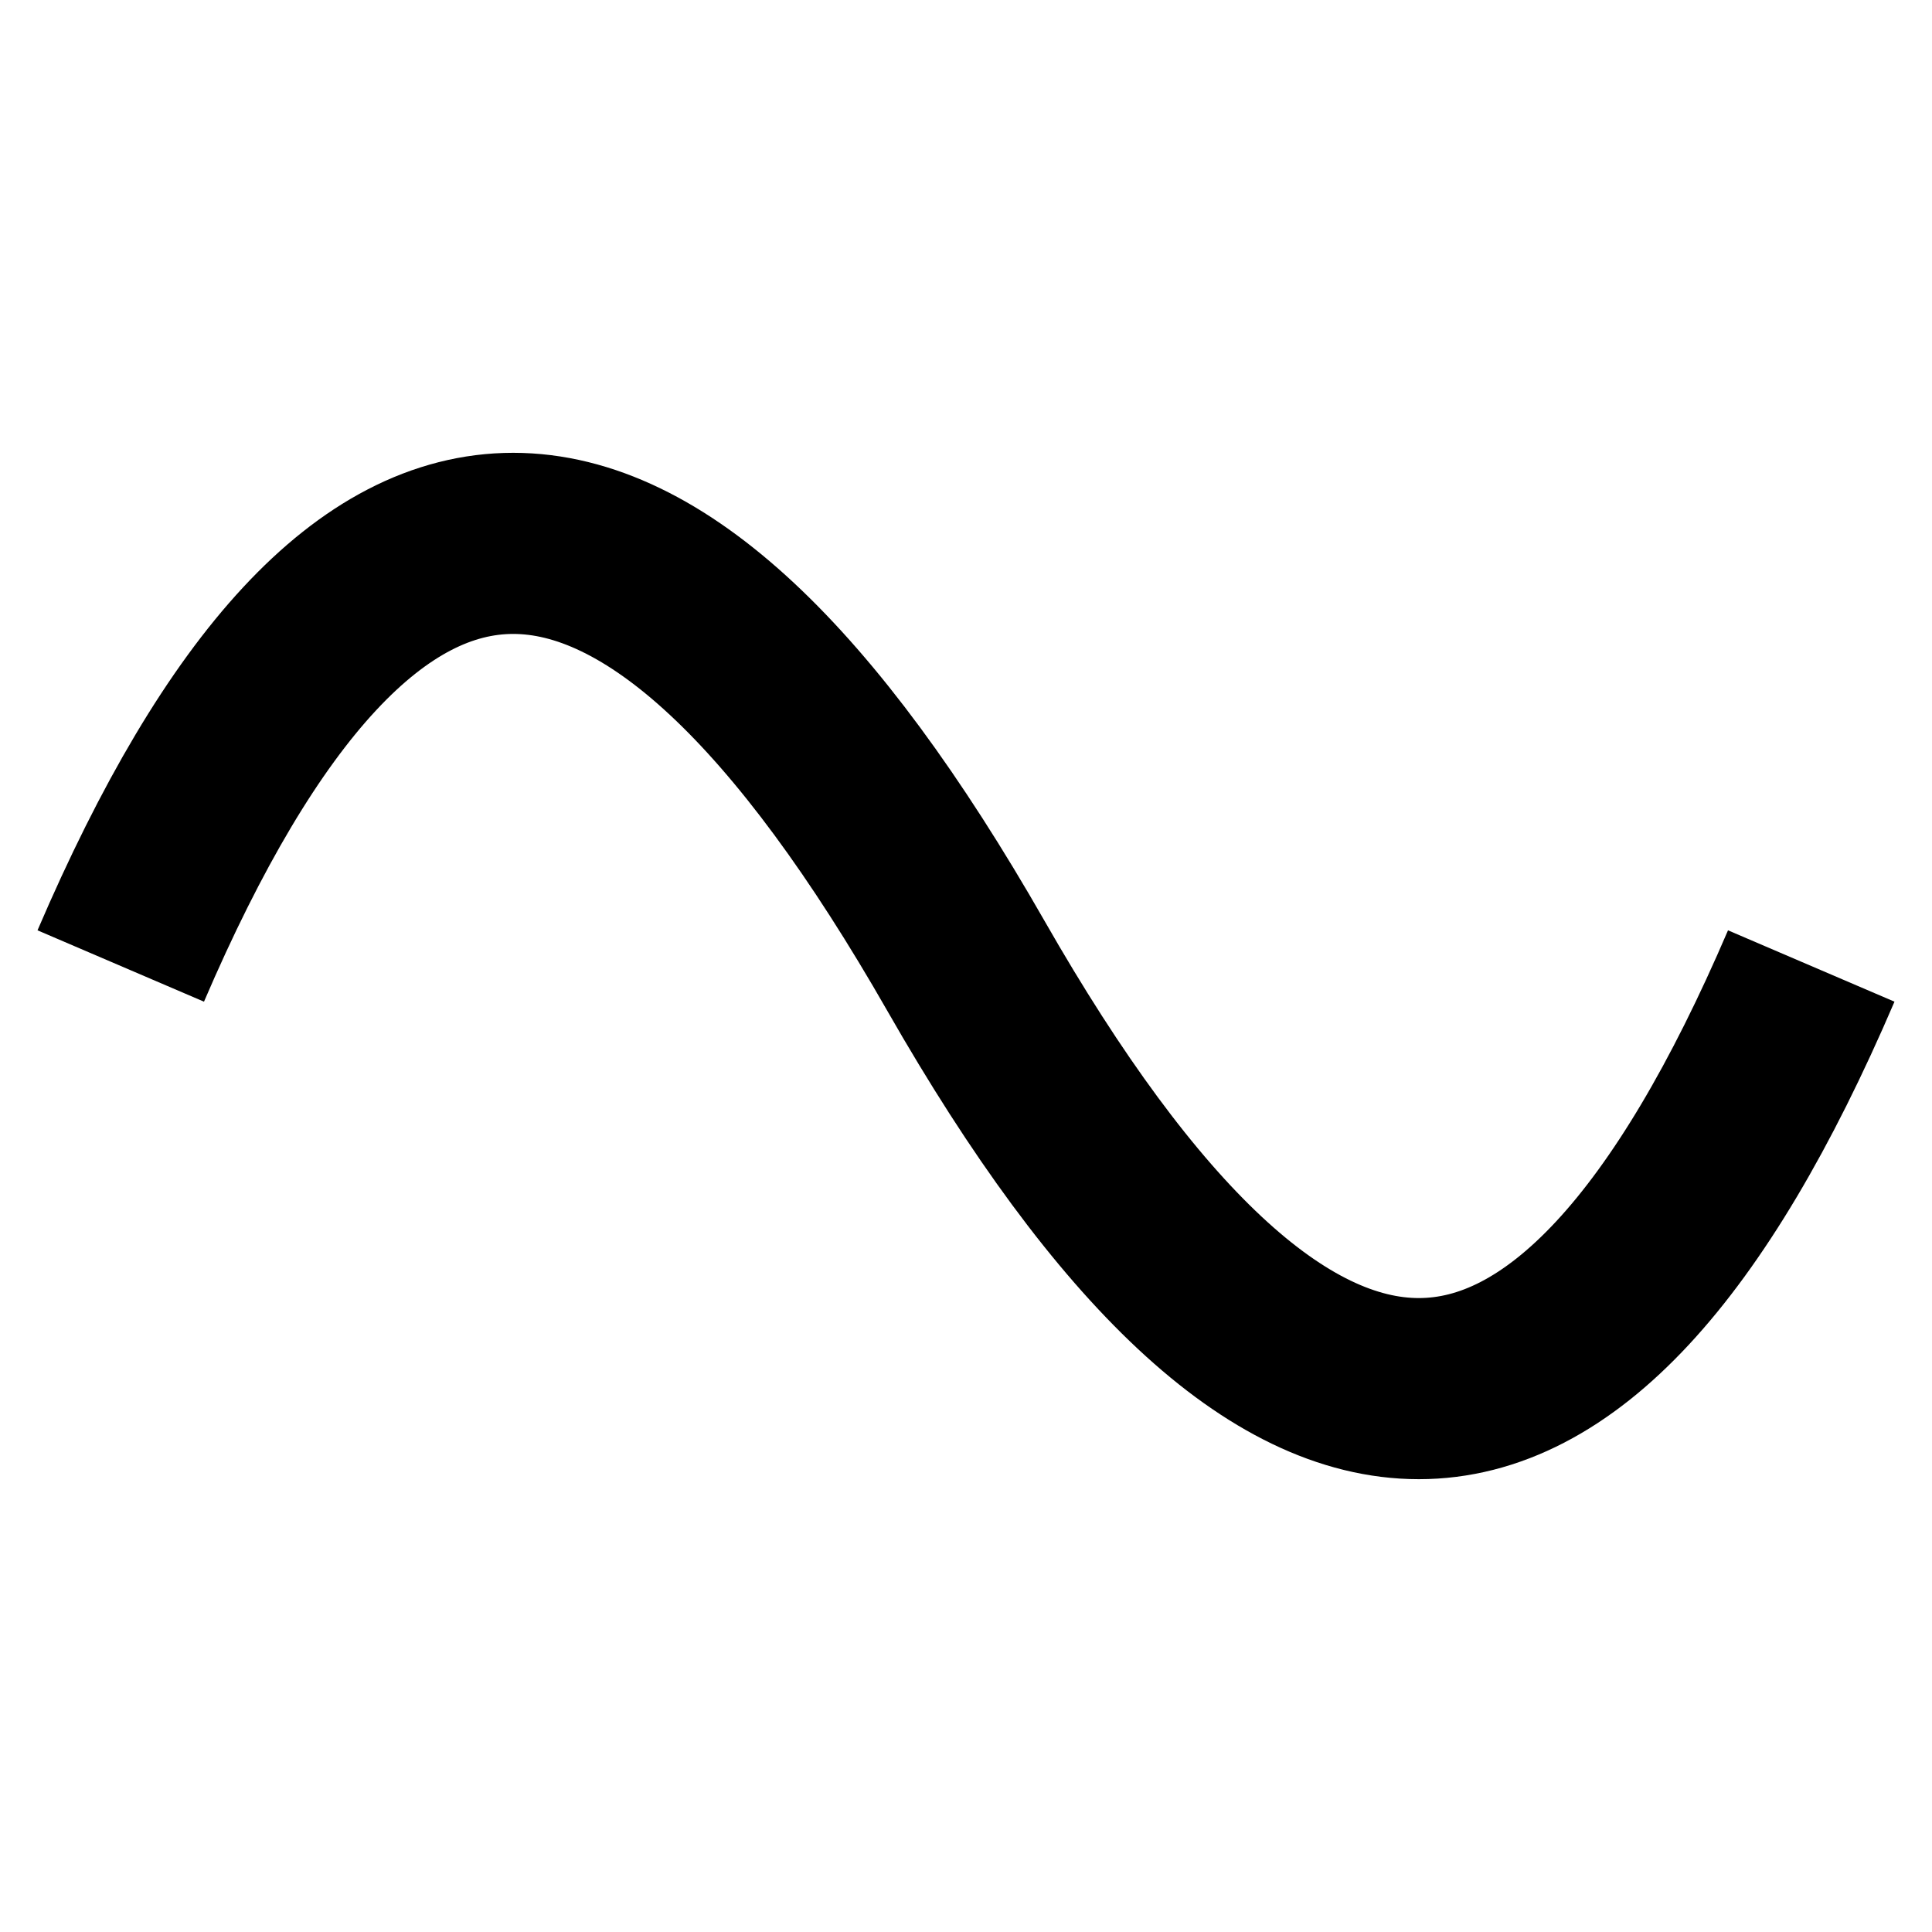
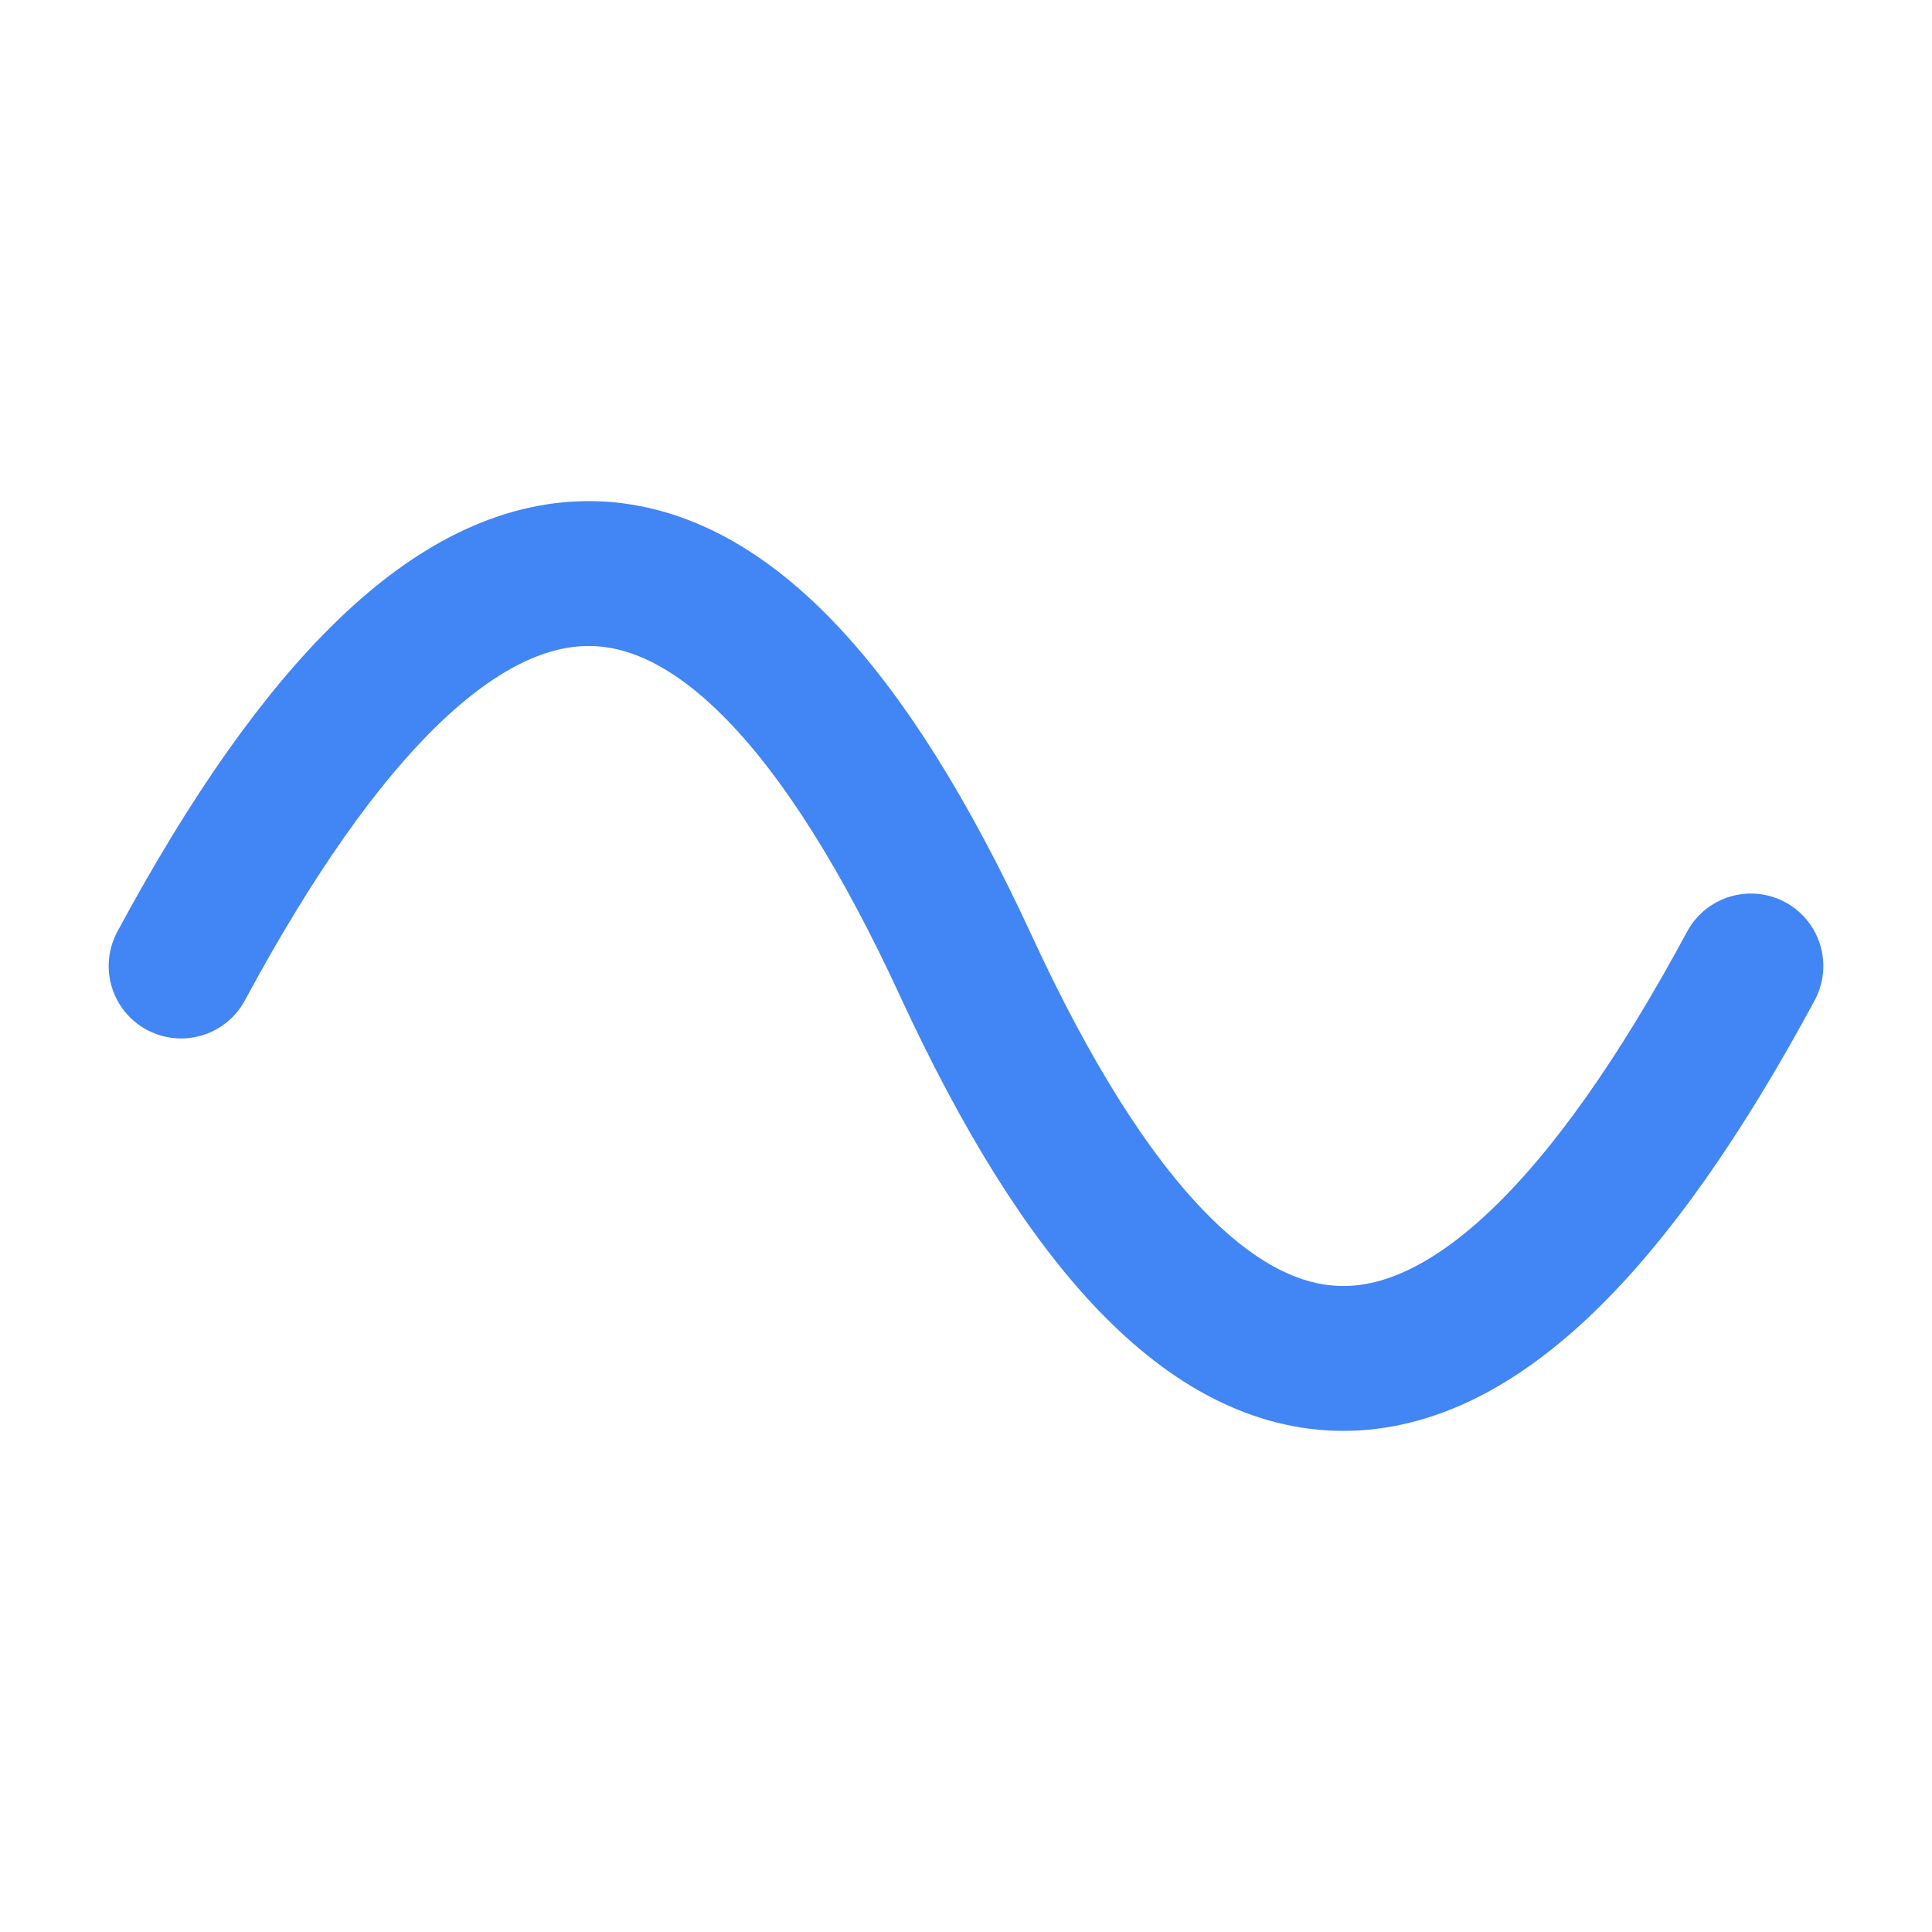
<svg xmlns="http://www.w3.org/2000/svg" width="16" height="16" viewBox="0 0 16 16">
  <rect width="16" height="16" fill="white" />
-   <path d="M1,8 Q4,1 8,8 T15,8" stroke="black" fill="none" stroke-width="1.5" />
+   <path d="M1.5,8 Q5,1.5 8,8 T14.5,8" stroke="#4285f4" fill="none" stroke-width="1.2" stroke-linecap="round" />
</svg>
